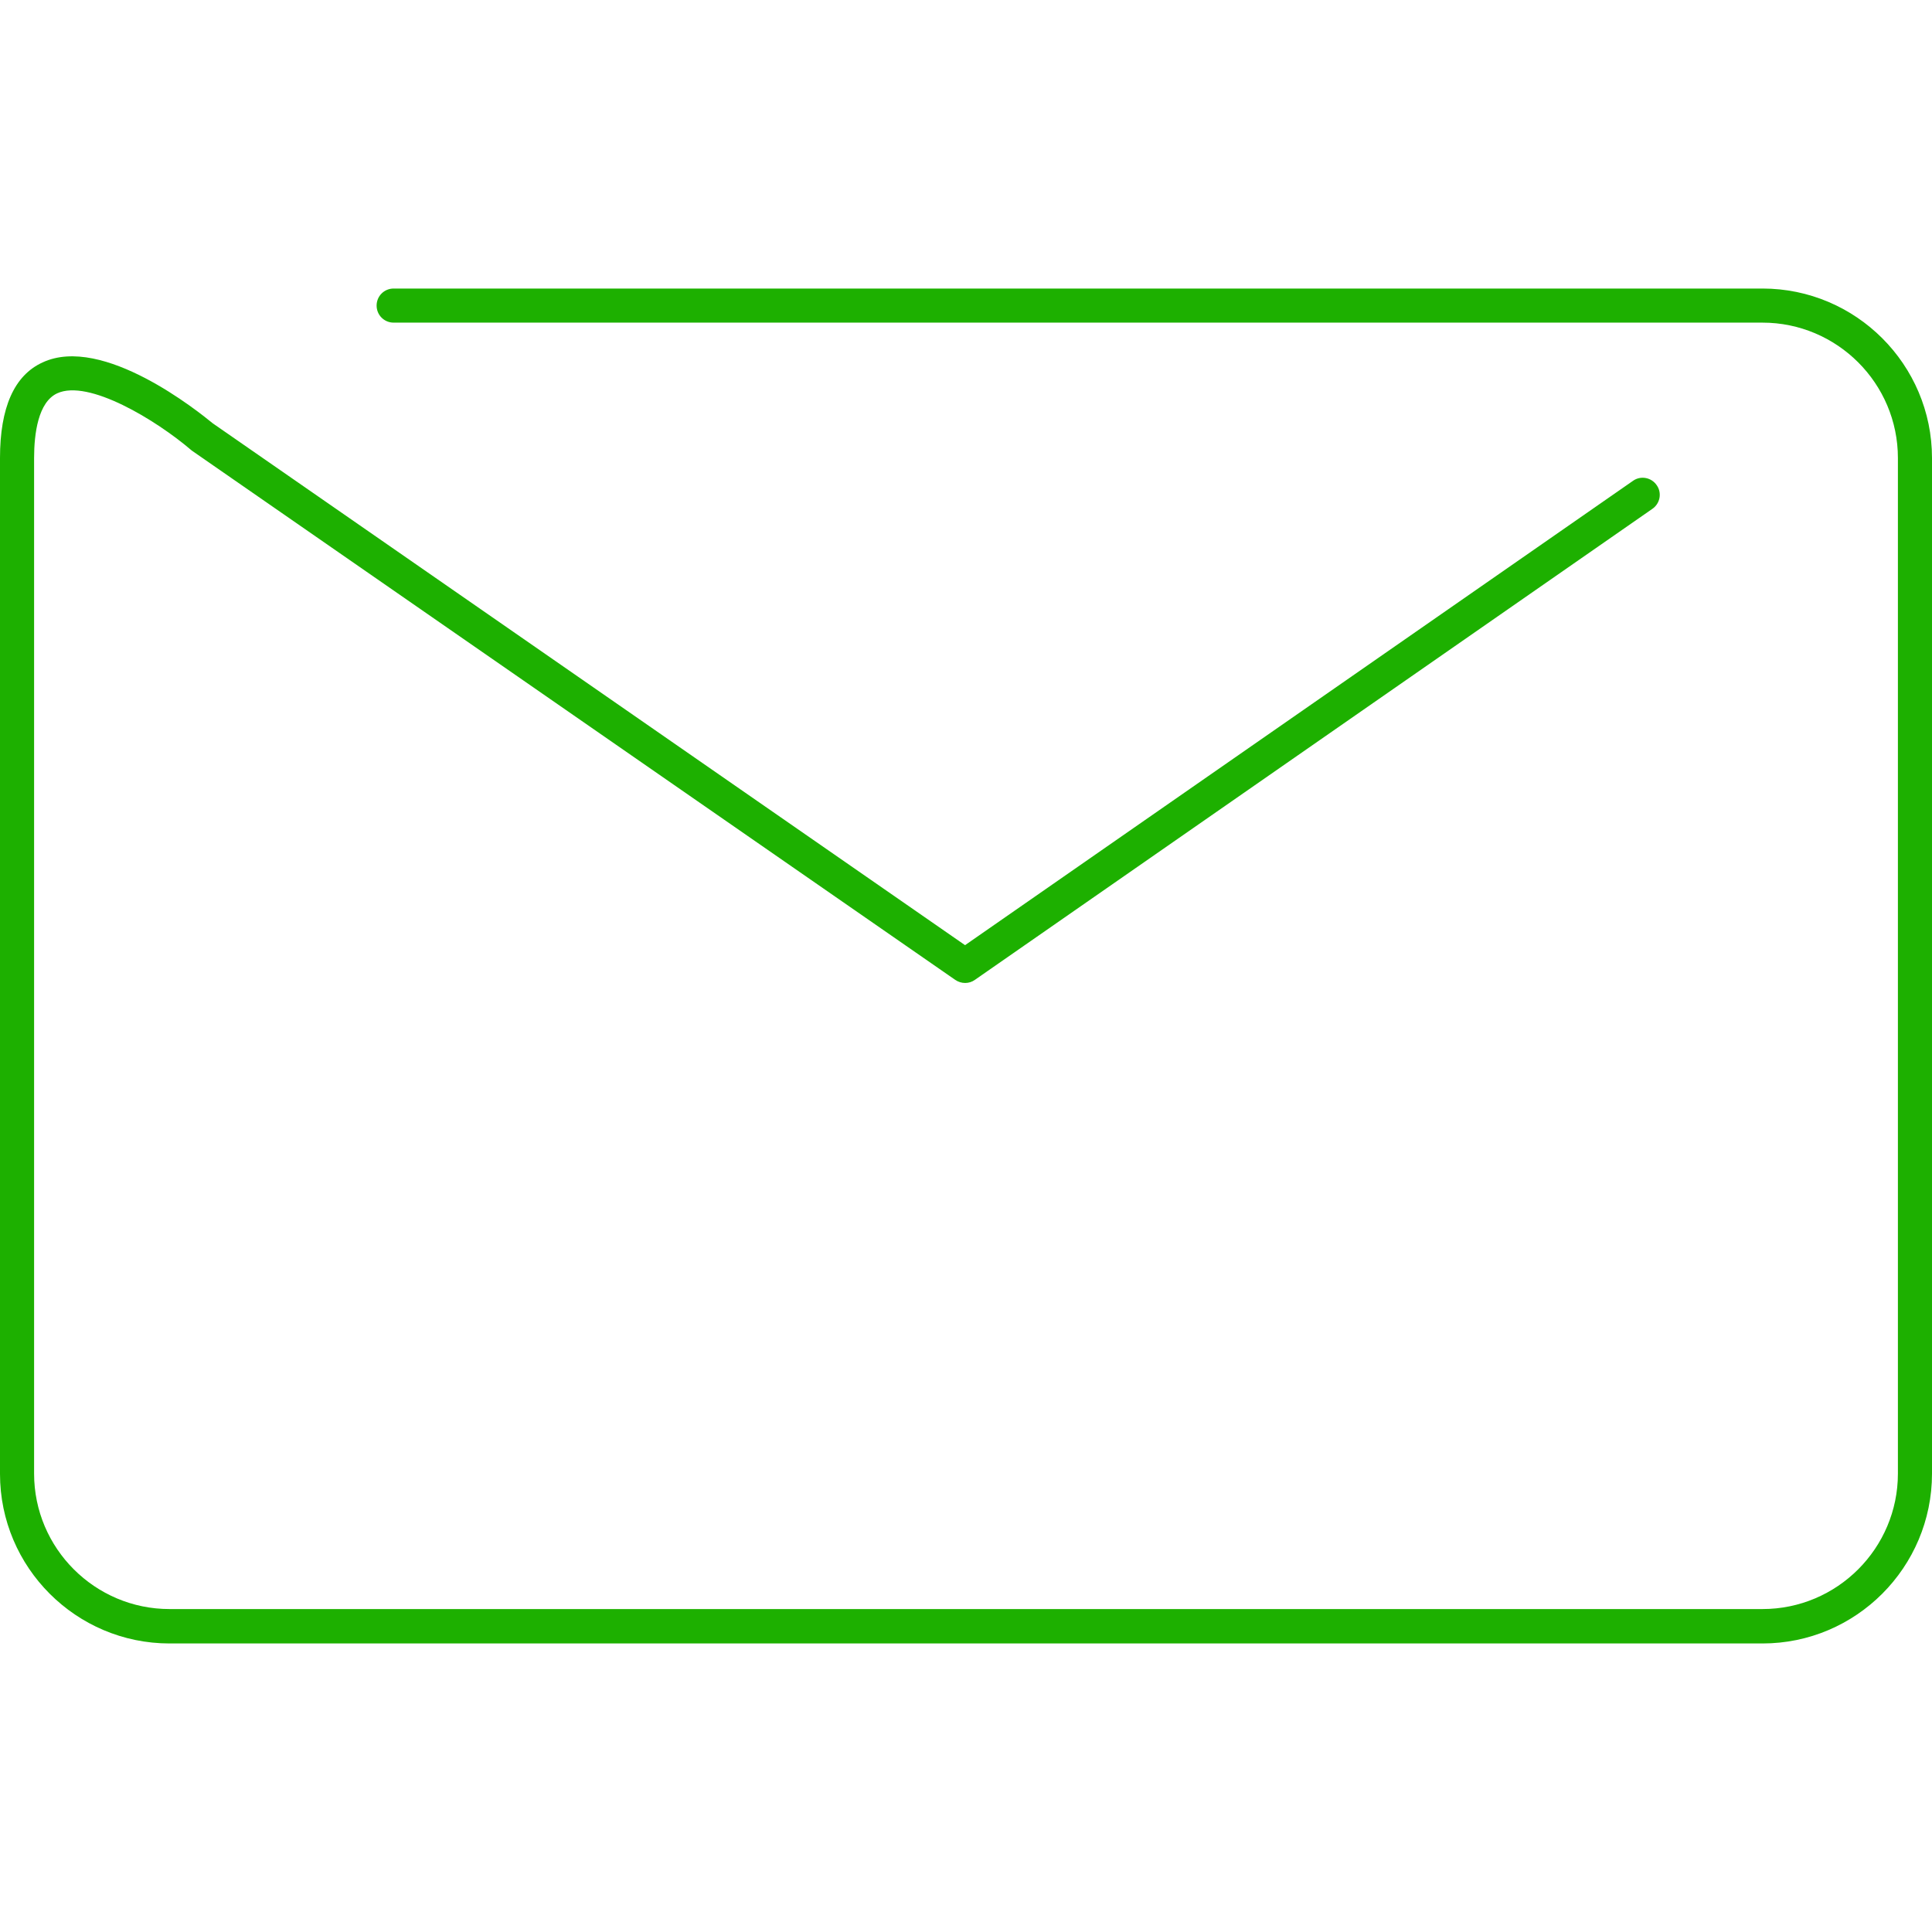
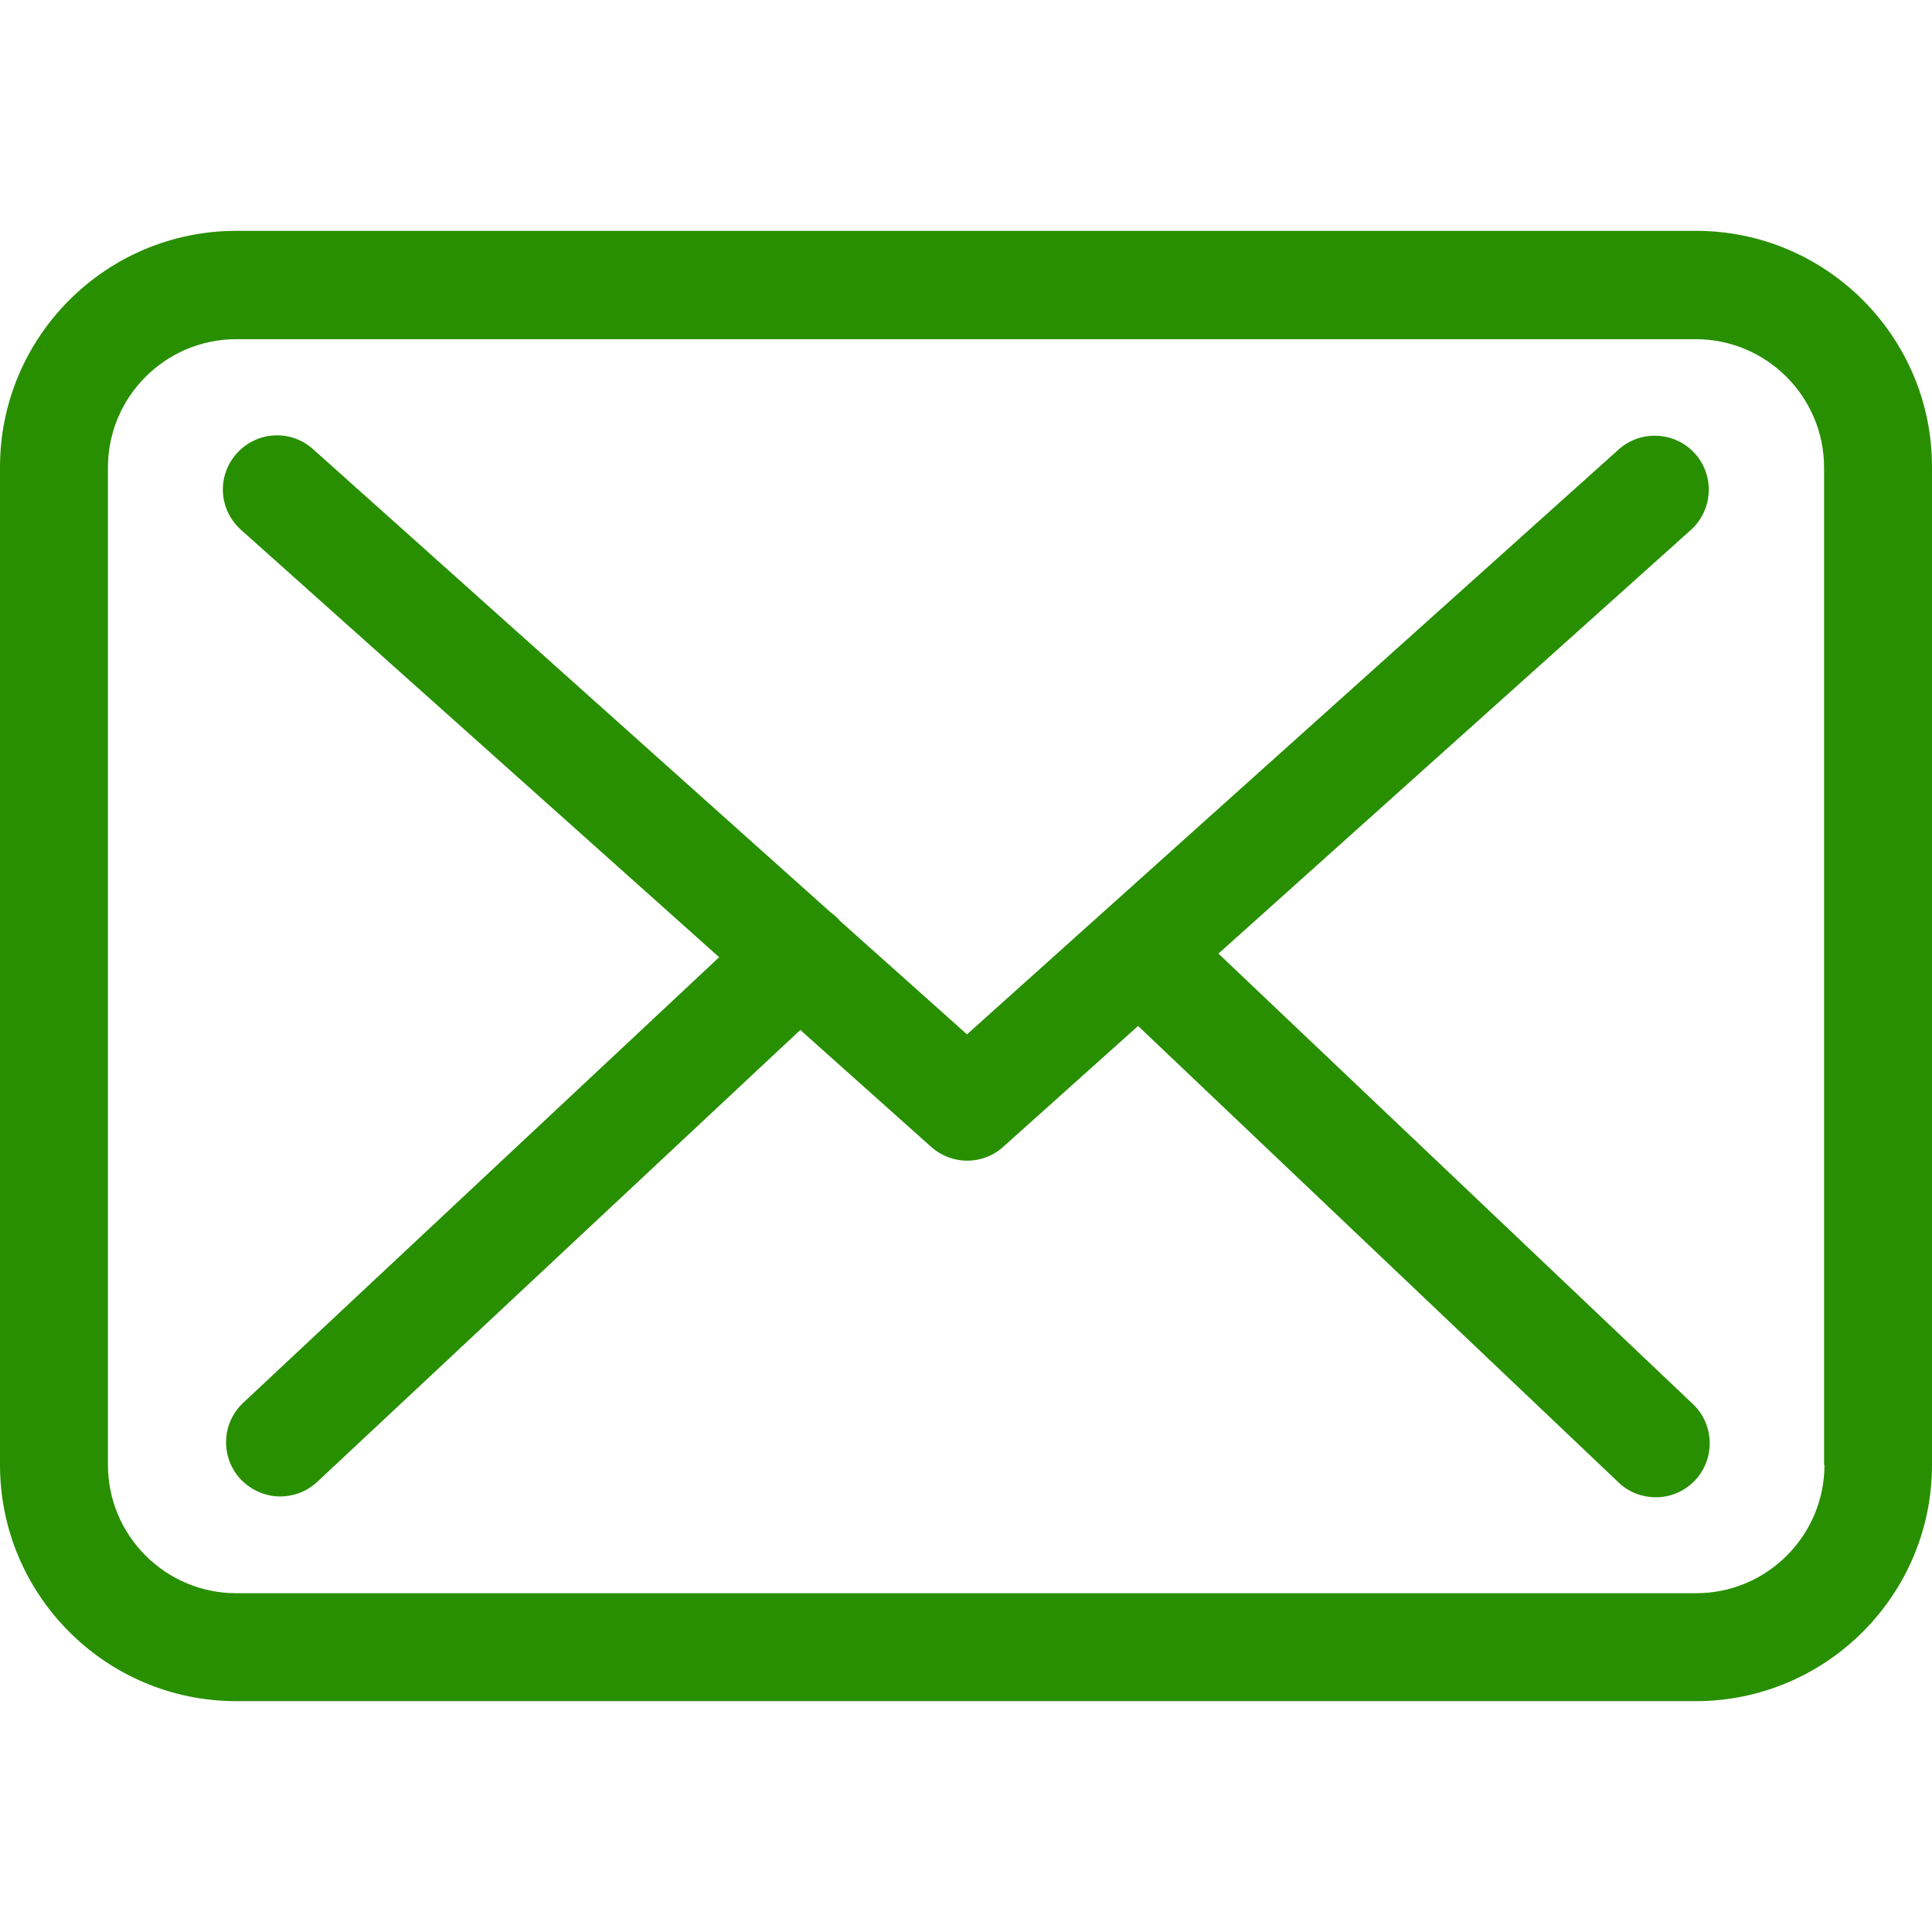
- <svg xmlns="http://www.w3.org/2000/svg" version="1.1" id="Capa_1" x="0px" y="0px" width="512px" height="512px" viewBox="0 0 612 612" style="enable-background:new 0 0 612 612;" xml:space="preserve">
+ <svg xmlns="http://www.w3.org/2000/svg" version="1.1" id="Capa_1" x="0px" y="0px" viewBox="0 0 483.3 483.3" style="enable-background:new 0 0 483.3 483.3;" xml:space="preserve" width="512px" height="512px">
  <g>
-     <path d="M558.3,520.6H53.7C24.1,520.6,0,496.5,0,466.9v-321.8c0-16,4.5-26.2,13.5-30.3c19.1-8.9,49.5,15.7,53.9,19.3l238.3,165.3   l211.6-147.1c2.4-1.7,5.8-1.1,7.5,1.4c1.7,2.4,1.101,5.8-1.399,7.5L308.8,310.4c-1.8,1.301-4.3,1.301-6.2,0L61,142.9   c-0.1-0.1-0.3-0.2-0.4-0.3c-11.1-9.5-32.6-22.6-42.5-18c-6,2.8-7.3,12.7-7.3,20.5v321.7c0,23.699,19.3,42.9,42.9,42.9h504.6   c23.7,0,42.9-19.301,42.9-42.9v-321.7c0-23.7-19.3-42.9-42.9-42.9H124.7c-3,0-5.4-2.4-5.4-5.4s2.4-5.4,5.4-5.4h433.6   c29.601,0,53.7,24.1,53.7,53.7v321.7C612,496.5,587.9,520.6,558.3,520.6z" fill="#1db000" />
+     <g>
+       <path d="M424.3,57.75H59.1c-32.6,0-59.1,26.5-59.1,59.1v249.6c0,32.6,26.5,59.1,59.1,59.1h365.1c32.6,0,59.1-26.5,59.1-59.1    v-249.5C483.4,84.35,456.9,57.75,424.3,57.75z M456.4,366.45c0,17.7-14.4,32.1-32.1,32.1H59.1c-17.7,0-32.1-14.4-32.1-32.1v-249.5    c0-17.7,14.4-32.1,32.1-32.1h365.1c17.7,0,32.1,14.4,32.1,32.1v249.5H456.4z" fill="#288f00" />
+       <path d="M304.8,238.55l118.2-106c5.5-5,6-13.5,1-19.1c-5-5.5-13.5-6-19.1-1l-163,146.3l-31.8-28.4c-0.1-0.1-0.2-0.2-0.2-0.3    c-0.7-0.7-1.4-1.3-2.2-1.9L78.3,112.35c-5.6-5-14.1-4.5-19.1,1.1c-5,5.6-4.5,14.1,1.1,19.1l119.6,106.9L60.8,350.95    c-5.4,5.1-5.7,13.6-0.6,19.1c2.7,2.8,6.3,4.3,9.9,4.3c3.3,0,6.6-1.2,9.2-3.6l120.9-113.1l32.8,29.3c2.6,2.3,5.8,3.4,9,3.4    c3.2,0,6.5-1.2,9-3.5l33.7-30.2l120.2,114.2c2.6,2.5,6,3.7,9.3,3.7c3.6,0,7.1-1.4,9.8-4.2c5.1-5.4,4.9-14-0.5-19.1L304.8,238.55z" fill="#288f00" />
+     </g>
  </g>
  <g>
</g>
  <g>
</g>
  <g>
</g>
  <g>
</g>
  <g>
</g>
  <g>
</g>
  <g>
</g>
  <g>
</g>
  <g>
</g>
  <g>
</g>
  <g>
</g>
  <g>
</g>
  <g>
</g>
  <g>
</g>
  <g>
</g>
</svg>
